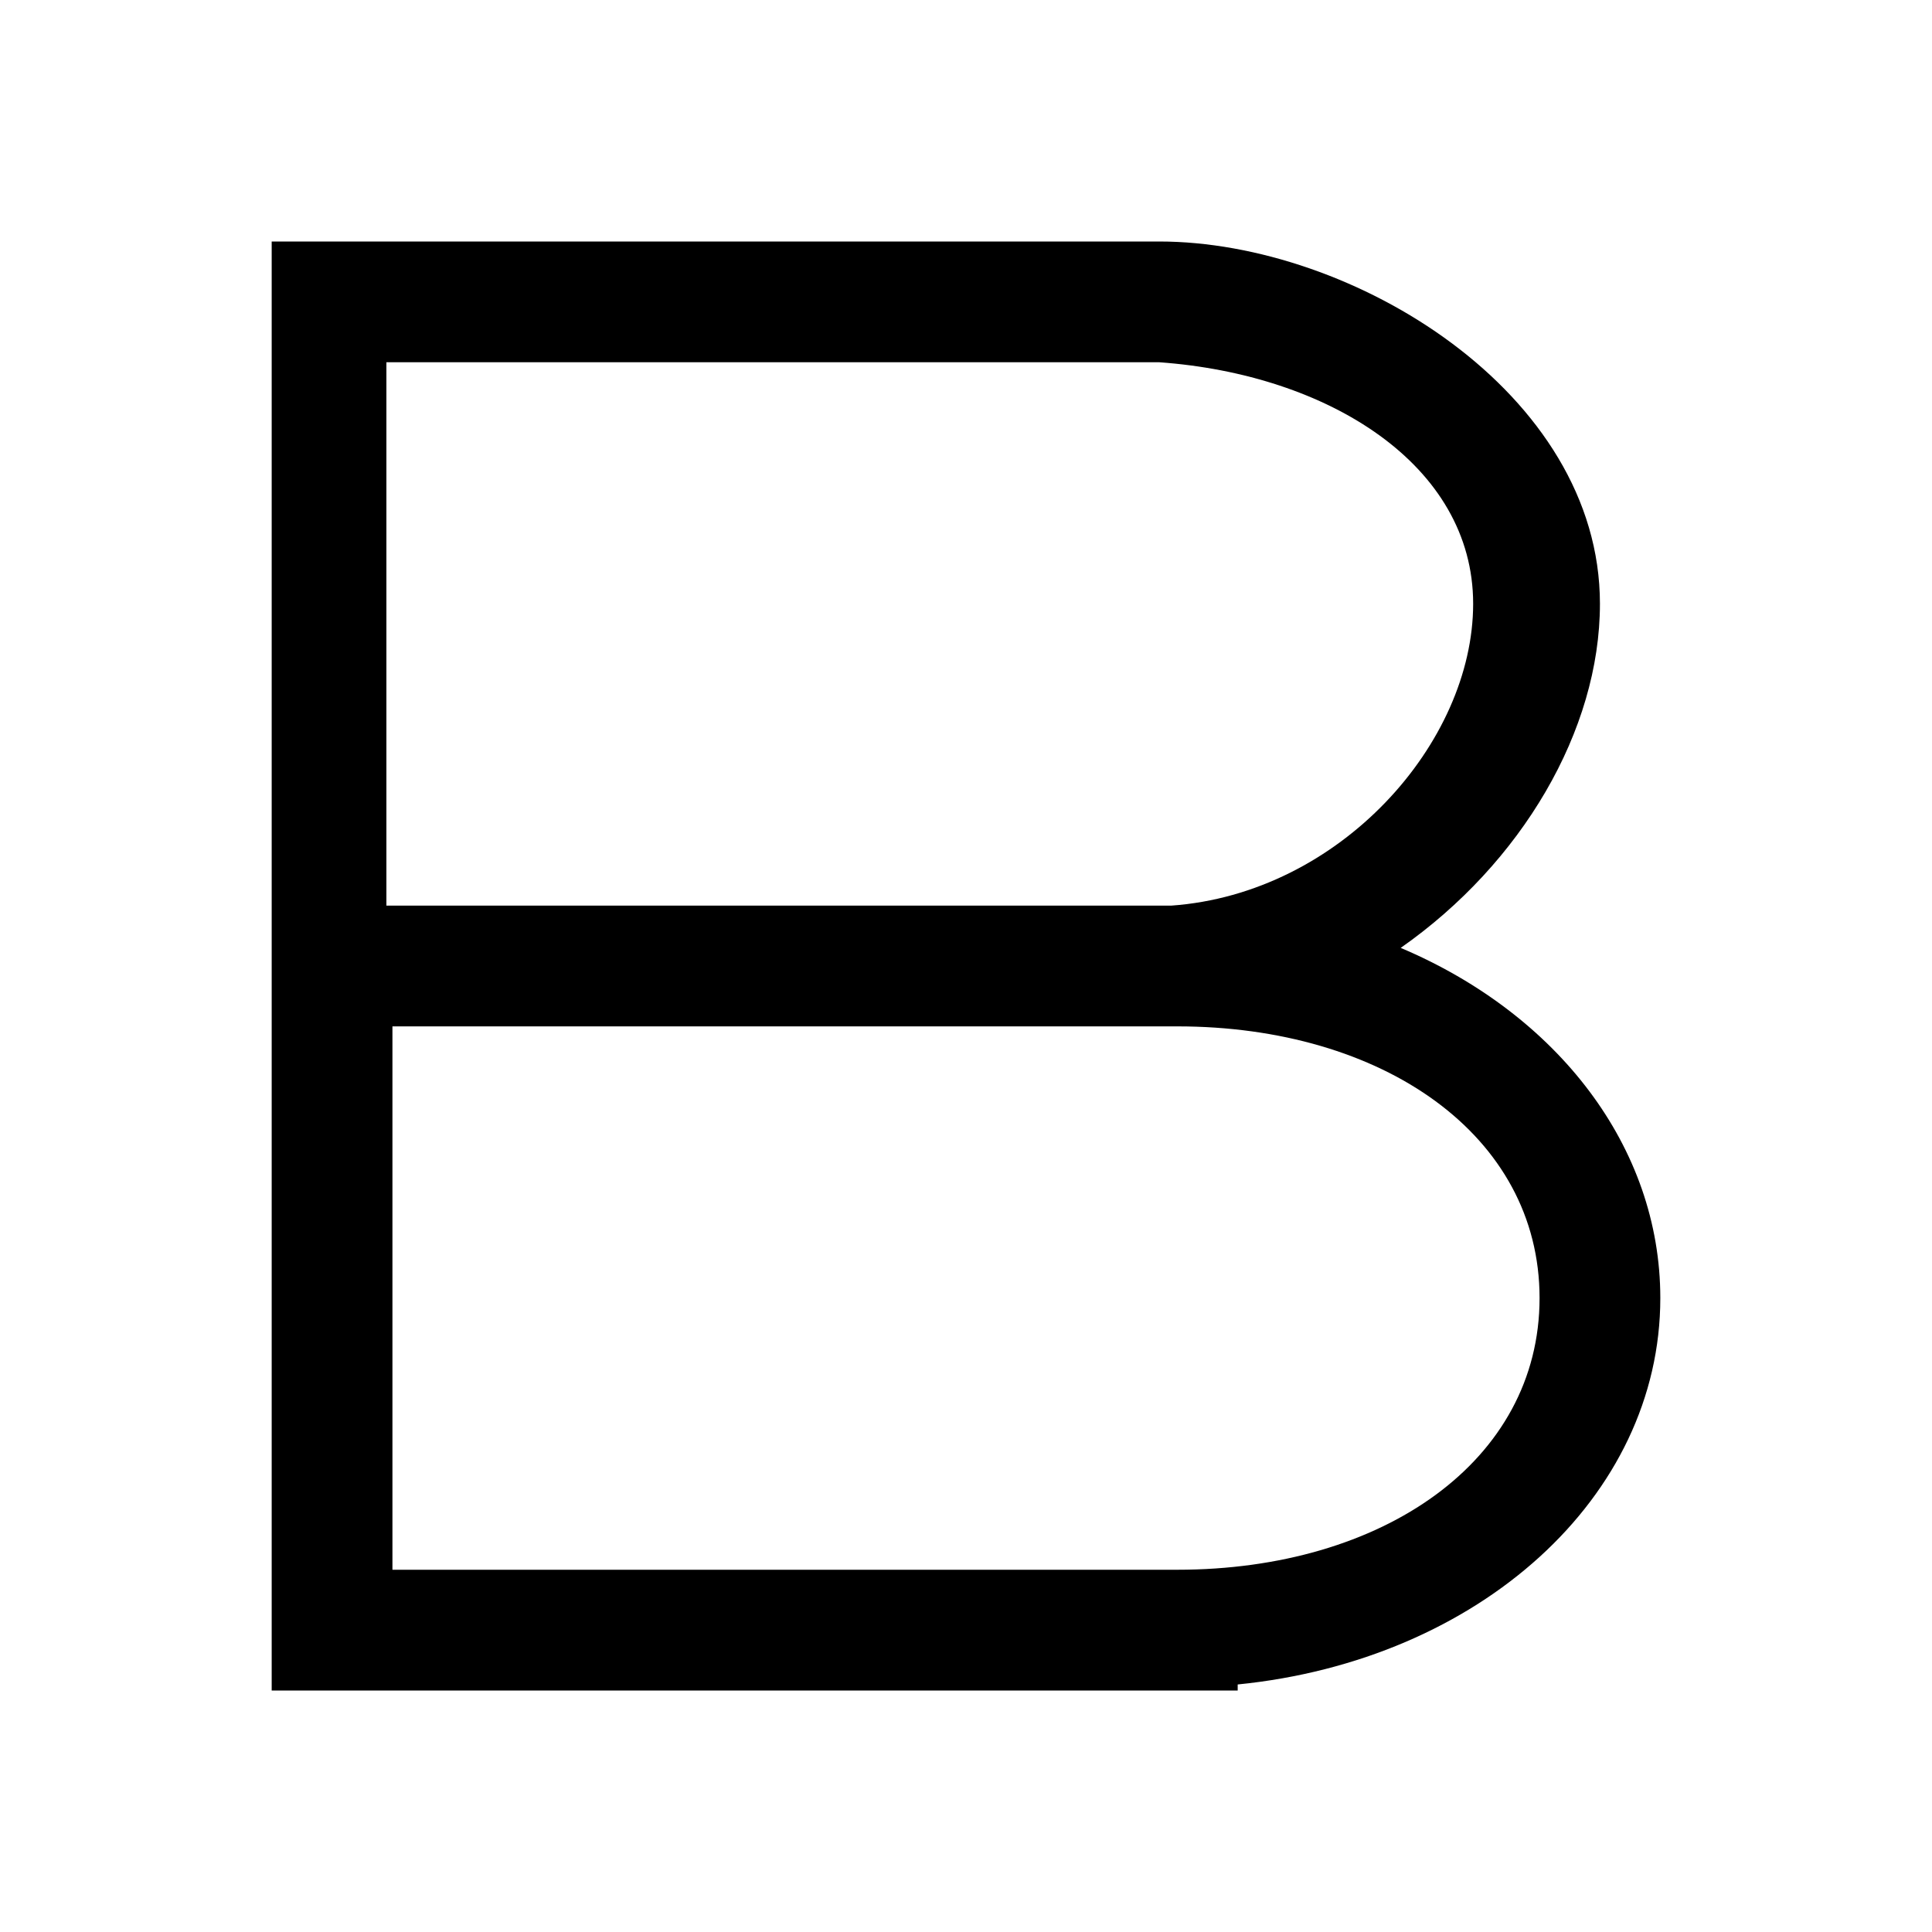
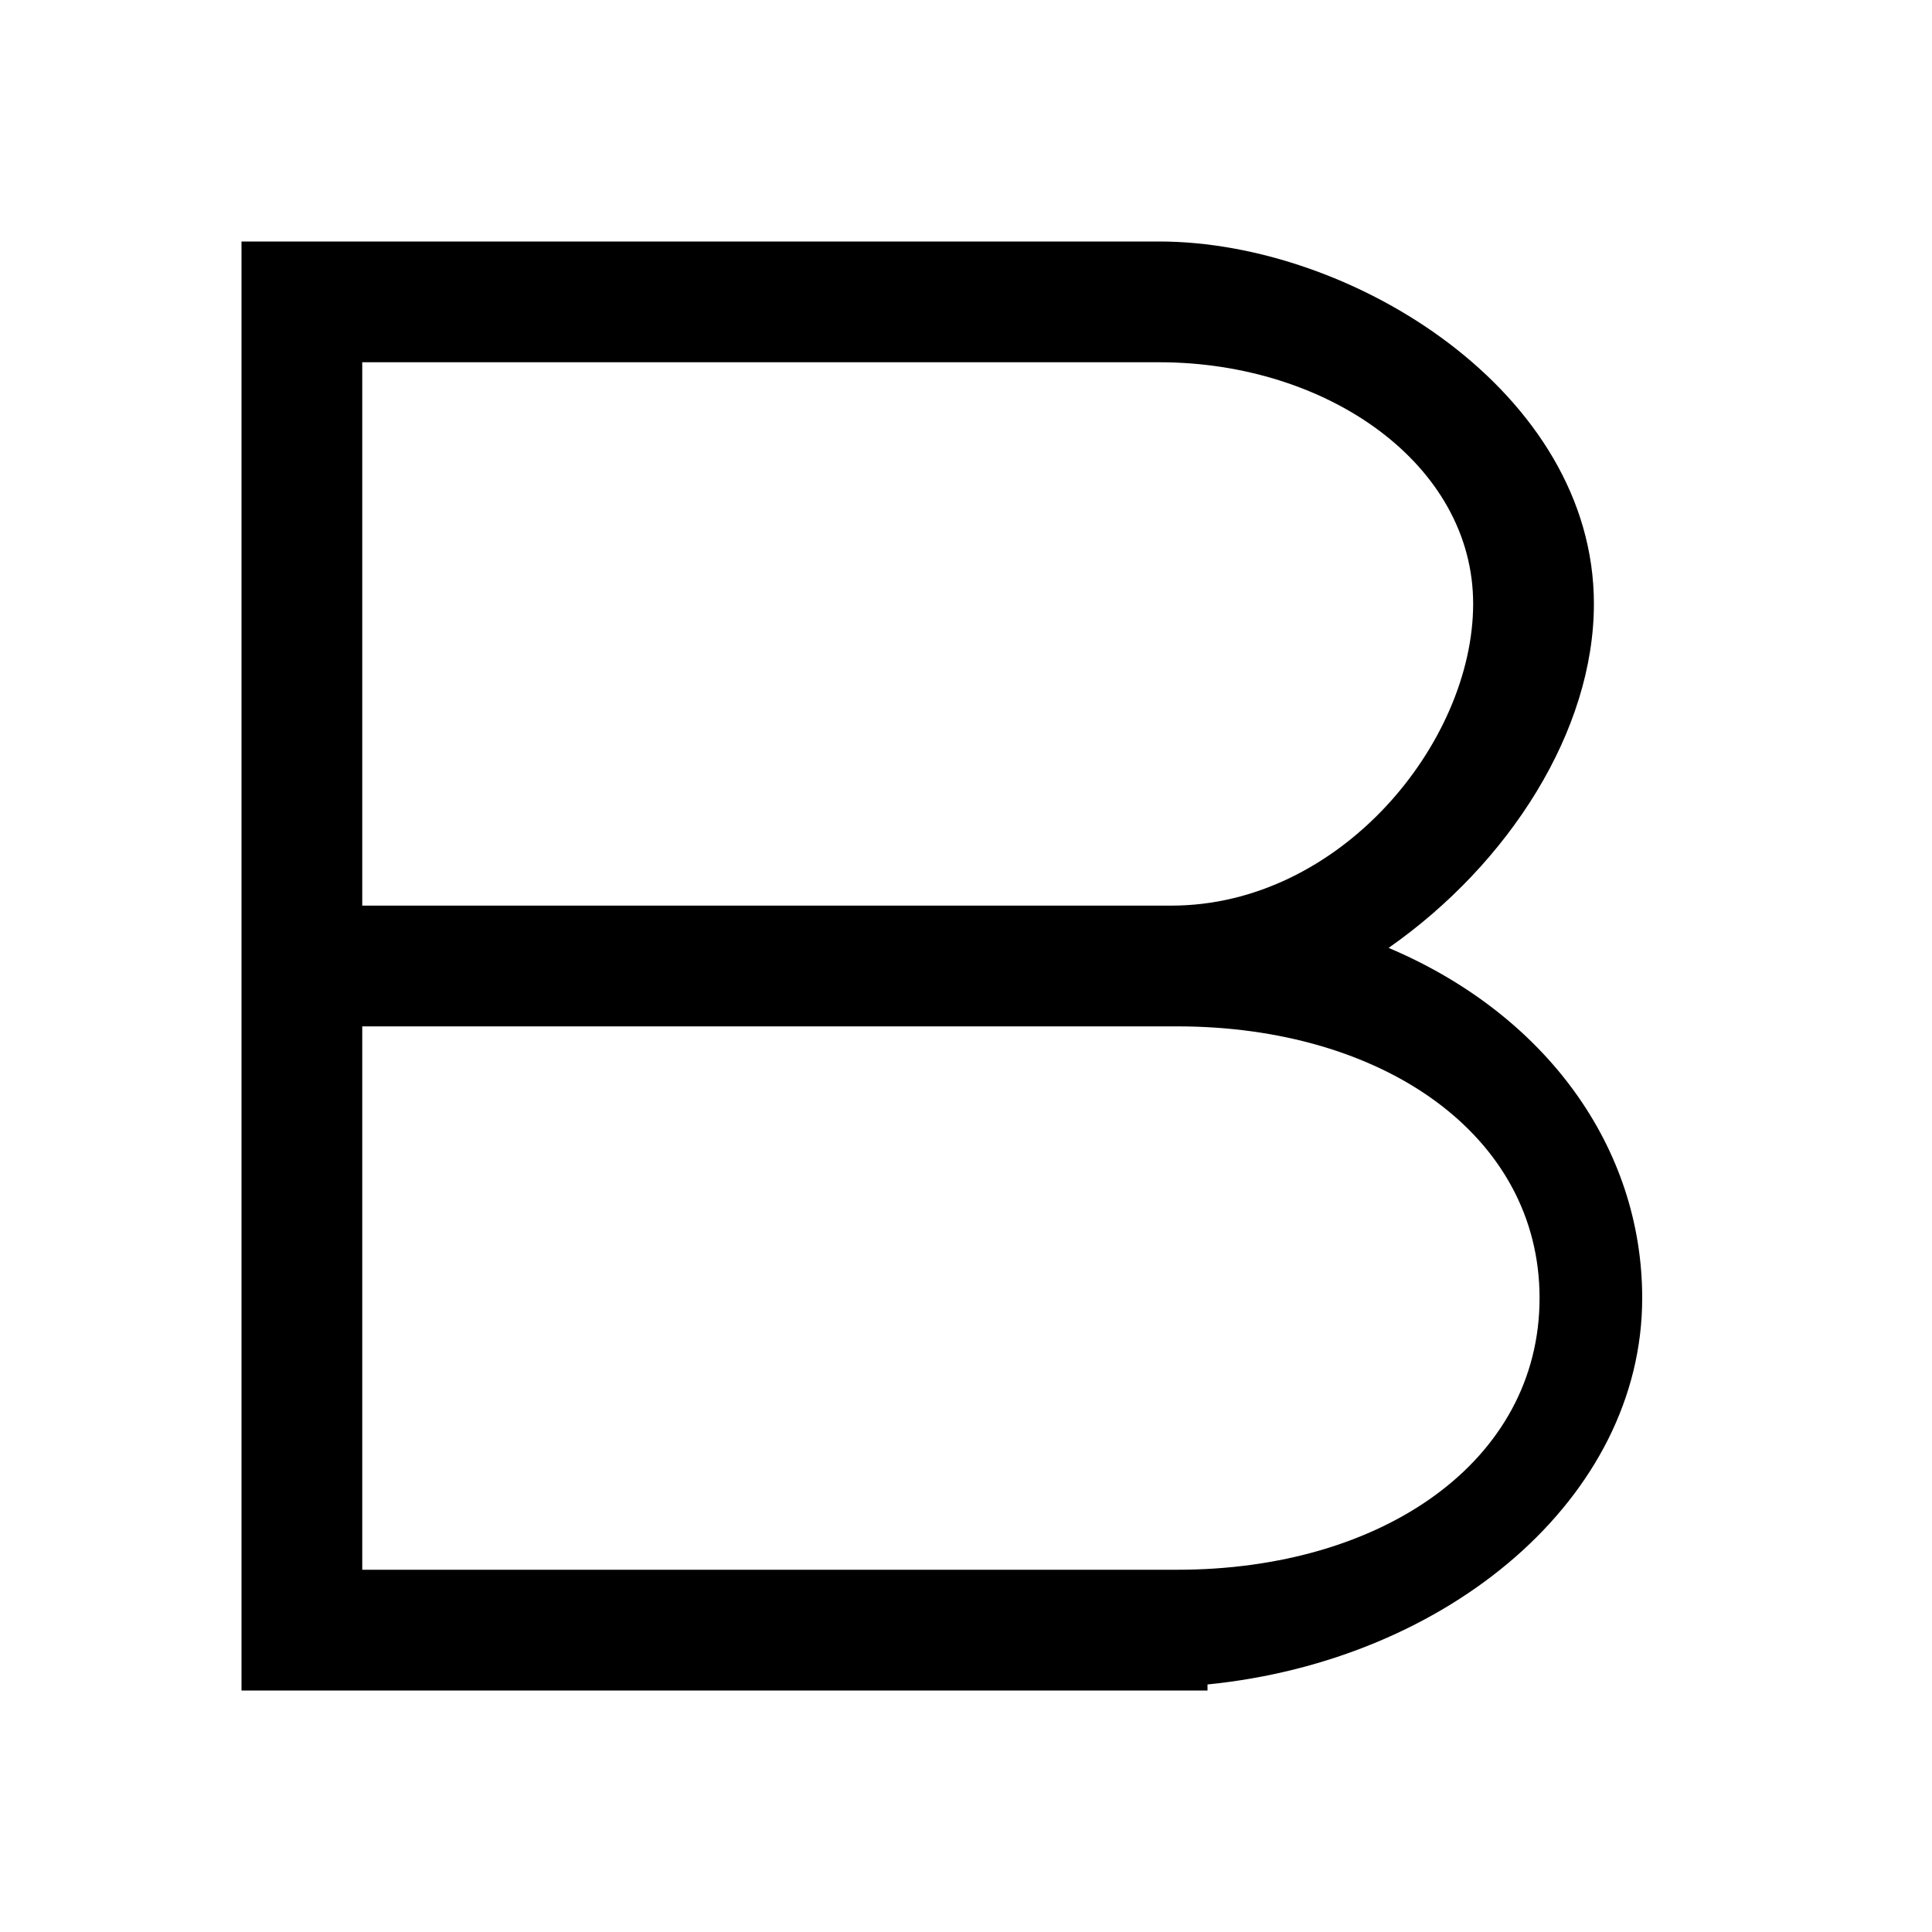
<svg xmlns="http://www.w3.org/2000/svg" version="1.1" x="0px" y="0px" viewBox="400 23.3 32 32" enable-background="new 400 23.3 32 32" xml:space="preserve">
  <g id="Layer_2">
</g>
  <g id="Layer_1">
-     <path d="M427.5,44.8c0-2.5-1.7-4.7-4.3-5.8c2-1.4,3.3-3.6,3.3-5.7c0-3.5-4.1-6-7.3-6l0,0h-12.7h-0.2h-1.8v24h1.8h0.2h14v-0.1   C424.5,50.8,427.5,48.1,427.5,44.8z M419.2,29.3c2.8,0.2,5.2,1.7,5.2,4c0,2.3-2.2,4.8-5,5h-13v-9H419.2z M419.5,49.3h-13v-9h13   c3.4,0,6,1.8,6,4.5C425.5,47.5,422.9,49.3,419.5,49.3z" />
+     <path d="M427.2,44.8c0-2.5-1.6-4.7-4.2-5.8c2-1.4,3.4-3.6,3.4-5.7c0-3.5-4-6-7.2-6l0,0h-12.7h-0.2H404v24h2.2h0.2H420v-0.1   C424,50.8,427.2,48.1,427.2,44.8z M419.2,29.3c2.8,0,5.2,1.7,5.2,4c0,2.3-2.2,5-5,5H406v-9H419.2z M419.5,49.3H406v-9h13.5   c3.4,0,6,1.8,6,4.5C425.5,47.5,422.9,49.3,419.5,49.3z" />
  </g>
+   <g id="Layer_4">
+ </g>
</svg>
